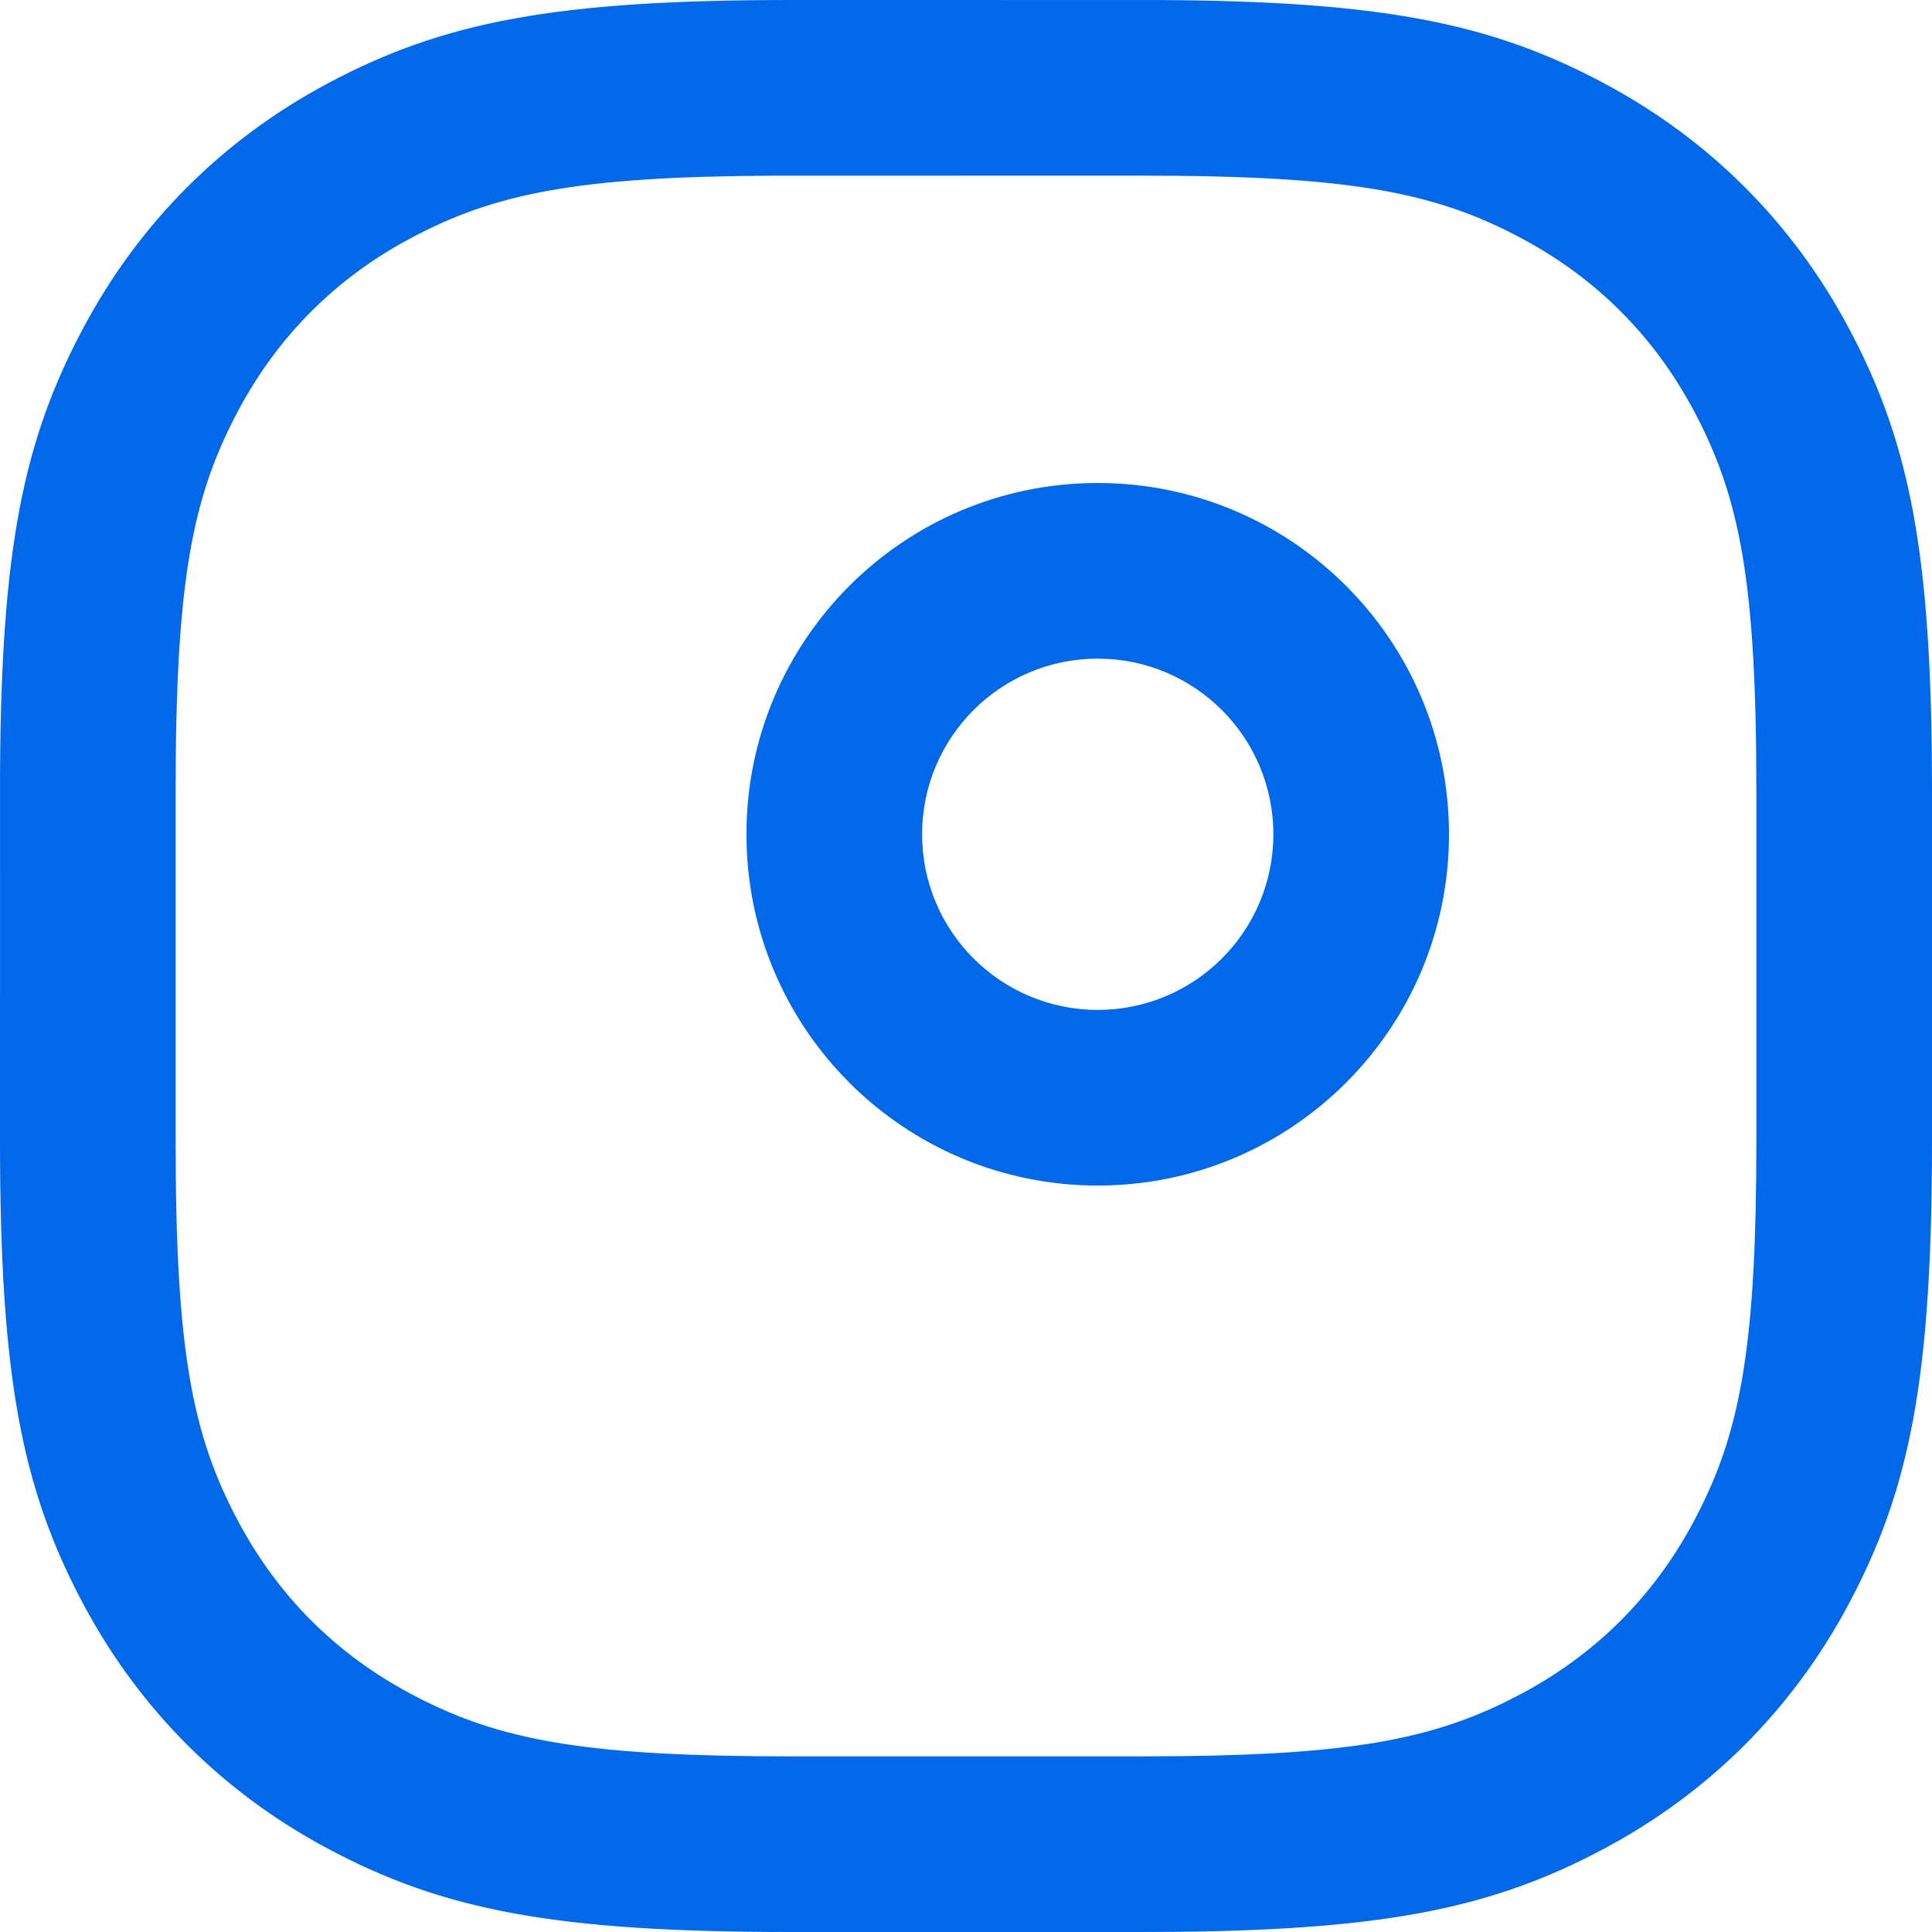
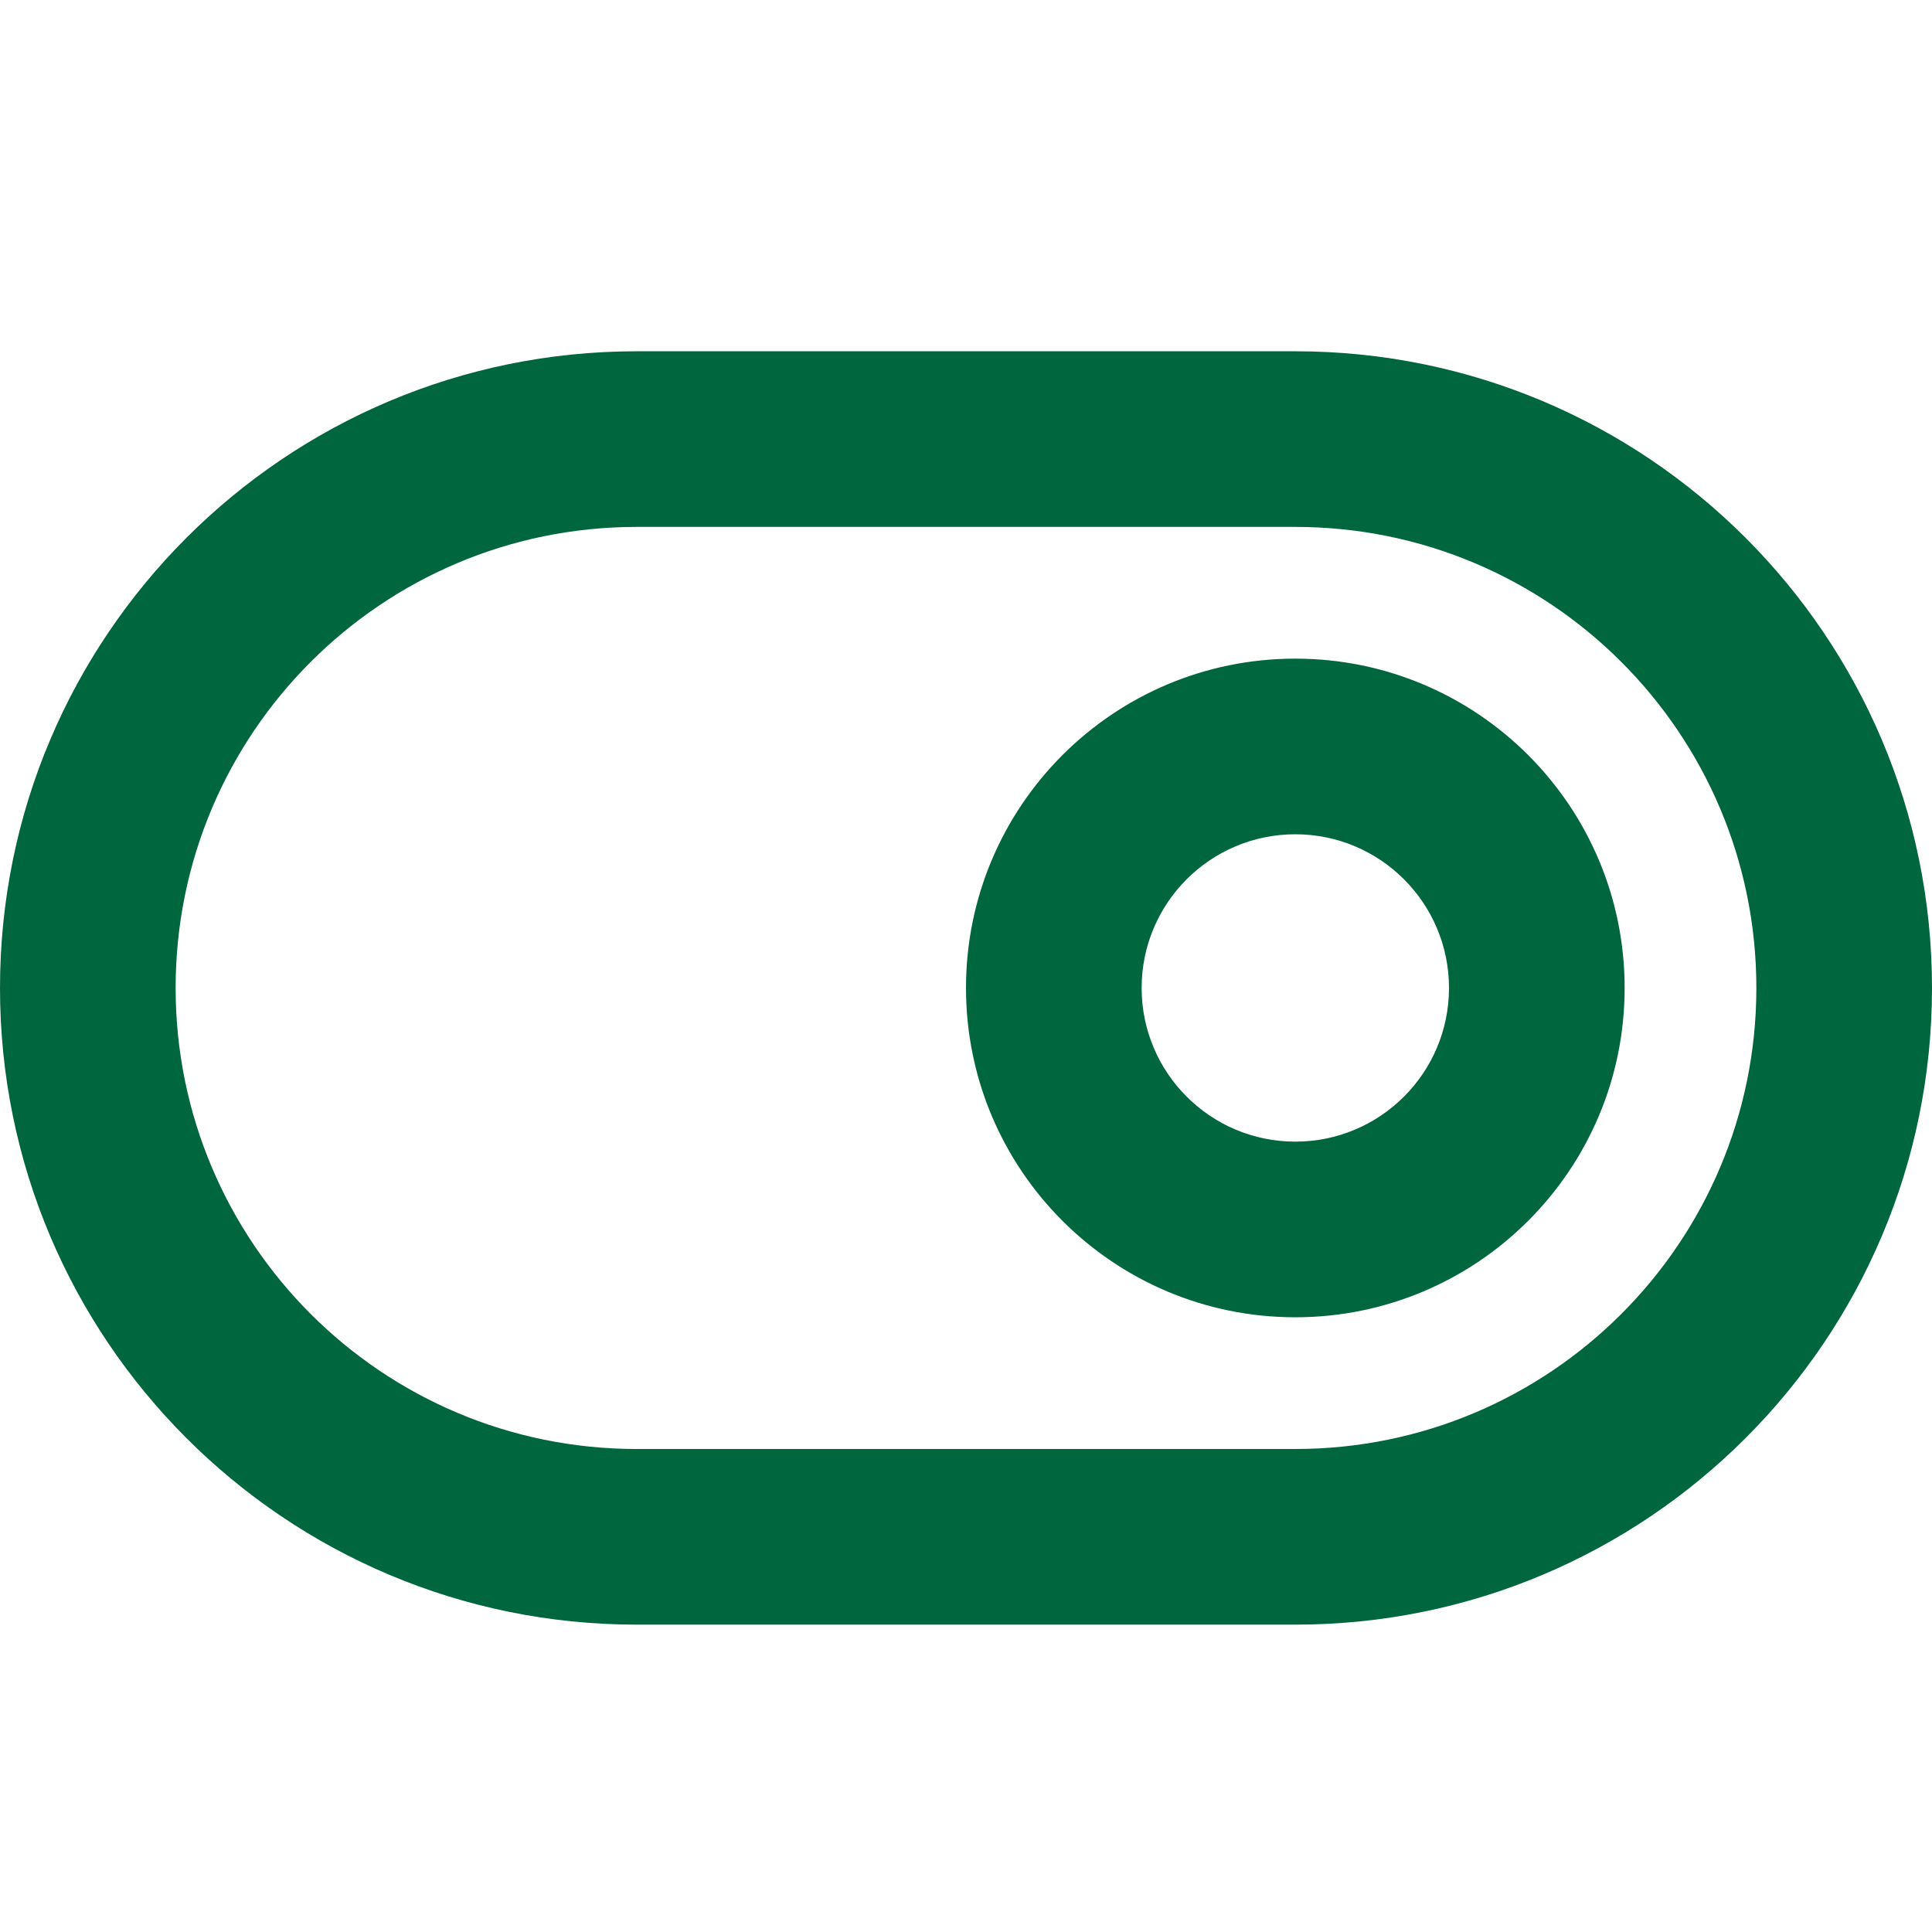
<svg xmlns="http://www.w3.org/2000/svg" width="44px" height="44px" viewBox="0 0 44 44" version="1.1">
-   <g id="Page-1" stroke="none" stroke-width="1" fill="none" fill-rule="evenodd">
-     <path d="M18.024,0 L26.443,0.001 C31.508,0.03 33.982,0.533 36.548,1.906 C38.934,3.182 40.818,5.066 42.094,7.452 C43.425,9.94 43.939,12.342 43.995,17.103 L43.995,17.103 L44,18.024 L44,25.976 C44,31.358 43.508,33.904 42.094,36.548 C40.818,38.934 38.934,40.818 36.548,42.094 C34.06,43.425 31.658,43.939 26.897,43.995 L26.897,43.995 L25.976,44 L18.024,44 C12.642,44 10.096,43.508 7.452,42.094 C5.066,40.818 3.182,38.934 1.906,36.548 C0.492,33.904 0,31.358 0,25.976 L0,25.976 L0.001,17.557 C0.03,12.492 0.533,10.018 1.906,7.452 C3.182,5.066 5.066,3.182 7.452,1.906 C10.096,0.492 12.642,0 18.024,0 L18.024,0 Z M25.976,4 L17.598,4.001 C13.13,4.023 11.263,4.403 9.338,5.433 C7.649,6.336 6.336,7.649 5.433,9.338 C4.371,11.324 4,13.246 4,18.024 L4,18.024 L4,25.976 C4,30.754 4.371,32.676 5.433,34.662 C6.336,36.351 7.649,37.664 9.338,38.567 C11.203,39.564 13.013,39.952 17.186,39.996 L17.186,39.996 L18.024,40 L25.976,40 C30.754,40 32.676,39.629 34.662,38.567 C36.351,37.664 37.664,36.351 38.567,34.662 C39.564,32.797 39.952,30.987 39.996,26.814 L39.996,26.814 L40,25.976 L40,18.024 C40,13.246 39.629,11.324 38.567,9.338 C37.664,7.649 36.351,6.336 34.662,5.433 C32.676,4.371 30.754,4 25.976,4 L25.976,4 Z M25,11 C29.418,11 33,14.582 33,19 C33,23.418 29.418,27 25,27 C20.582,27 17,23.418 17,19 C17,14.582 20.582,11 25,11 Z M25,15 C22.791,15 21,16.791 21,19 C21,21.209 22.791,23 25,23 C27.209,23 29,21.209 29,19 C29,16.791 27.209,15 25,15 Z" id="Combined-Shape" fill="#0068E9" fill-rule="nonzero" />
+   <g id="Artboard" stroke="none" stroke-width="1" fill="none" fill-rule="evenodd">
+     <path d="M29.5,8 C37.508,8 44,14.492 44,22.5 C44,30.508 37.508,37 29.5,37 L29.5,37 L14.5,37 C6.492,37 0,30.508 0,22.5 C0,14.492 6.492,8 14.5,8 L14.5,8 Z M29.5,12 L14.5,12 C8.701,12 4,16.701 4,22.5 C4,28.299 8.701,33 14.5,33 L14.5,33 L29.5,33 C35.299,33 40,28.299 40,22.5 C40,16.701 35.299,12 29.5,12 L29.5,12 Z M29.5,15 C33.642,15 37,18.358 37,22.5 C37,26.642 33.642,30 29.5,30 C25.358,30 22,26.642 22,22.5 C22,18.358 25.358,15 29.5,15 Z M29.5,19 C27.567,19 26,20.567 26,22.5 C26,24.433 27.567,26 29.5,26 C31.433,26 33,24.433 33,22.5 C33,20.567 31.433,19 29.5,19 Z" id="logo" fill="#00663D" fill-rule="nonzero" />
  </g>
</svg>
